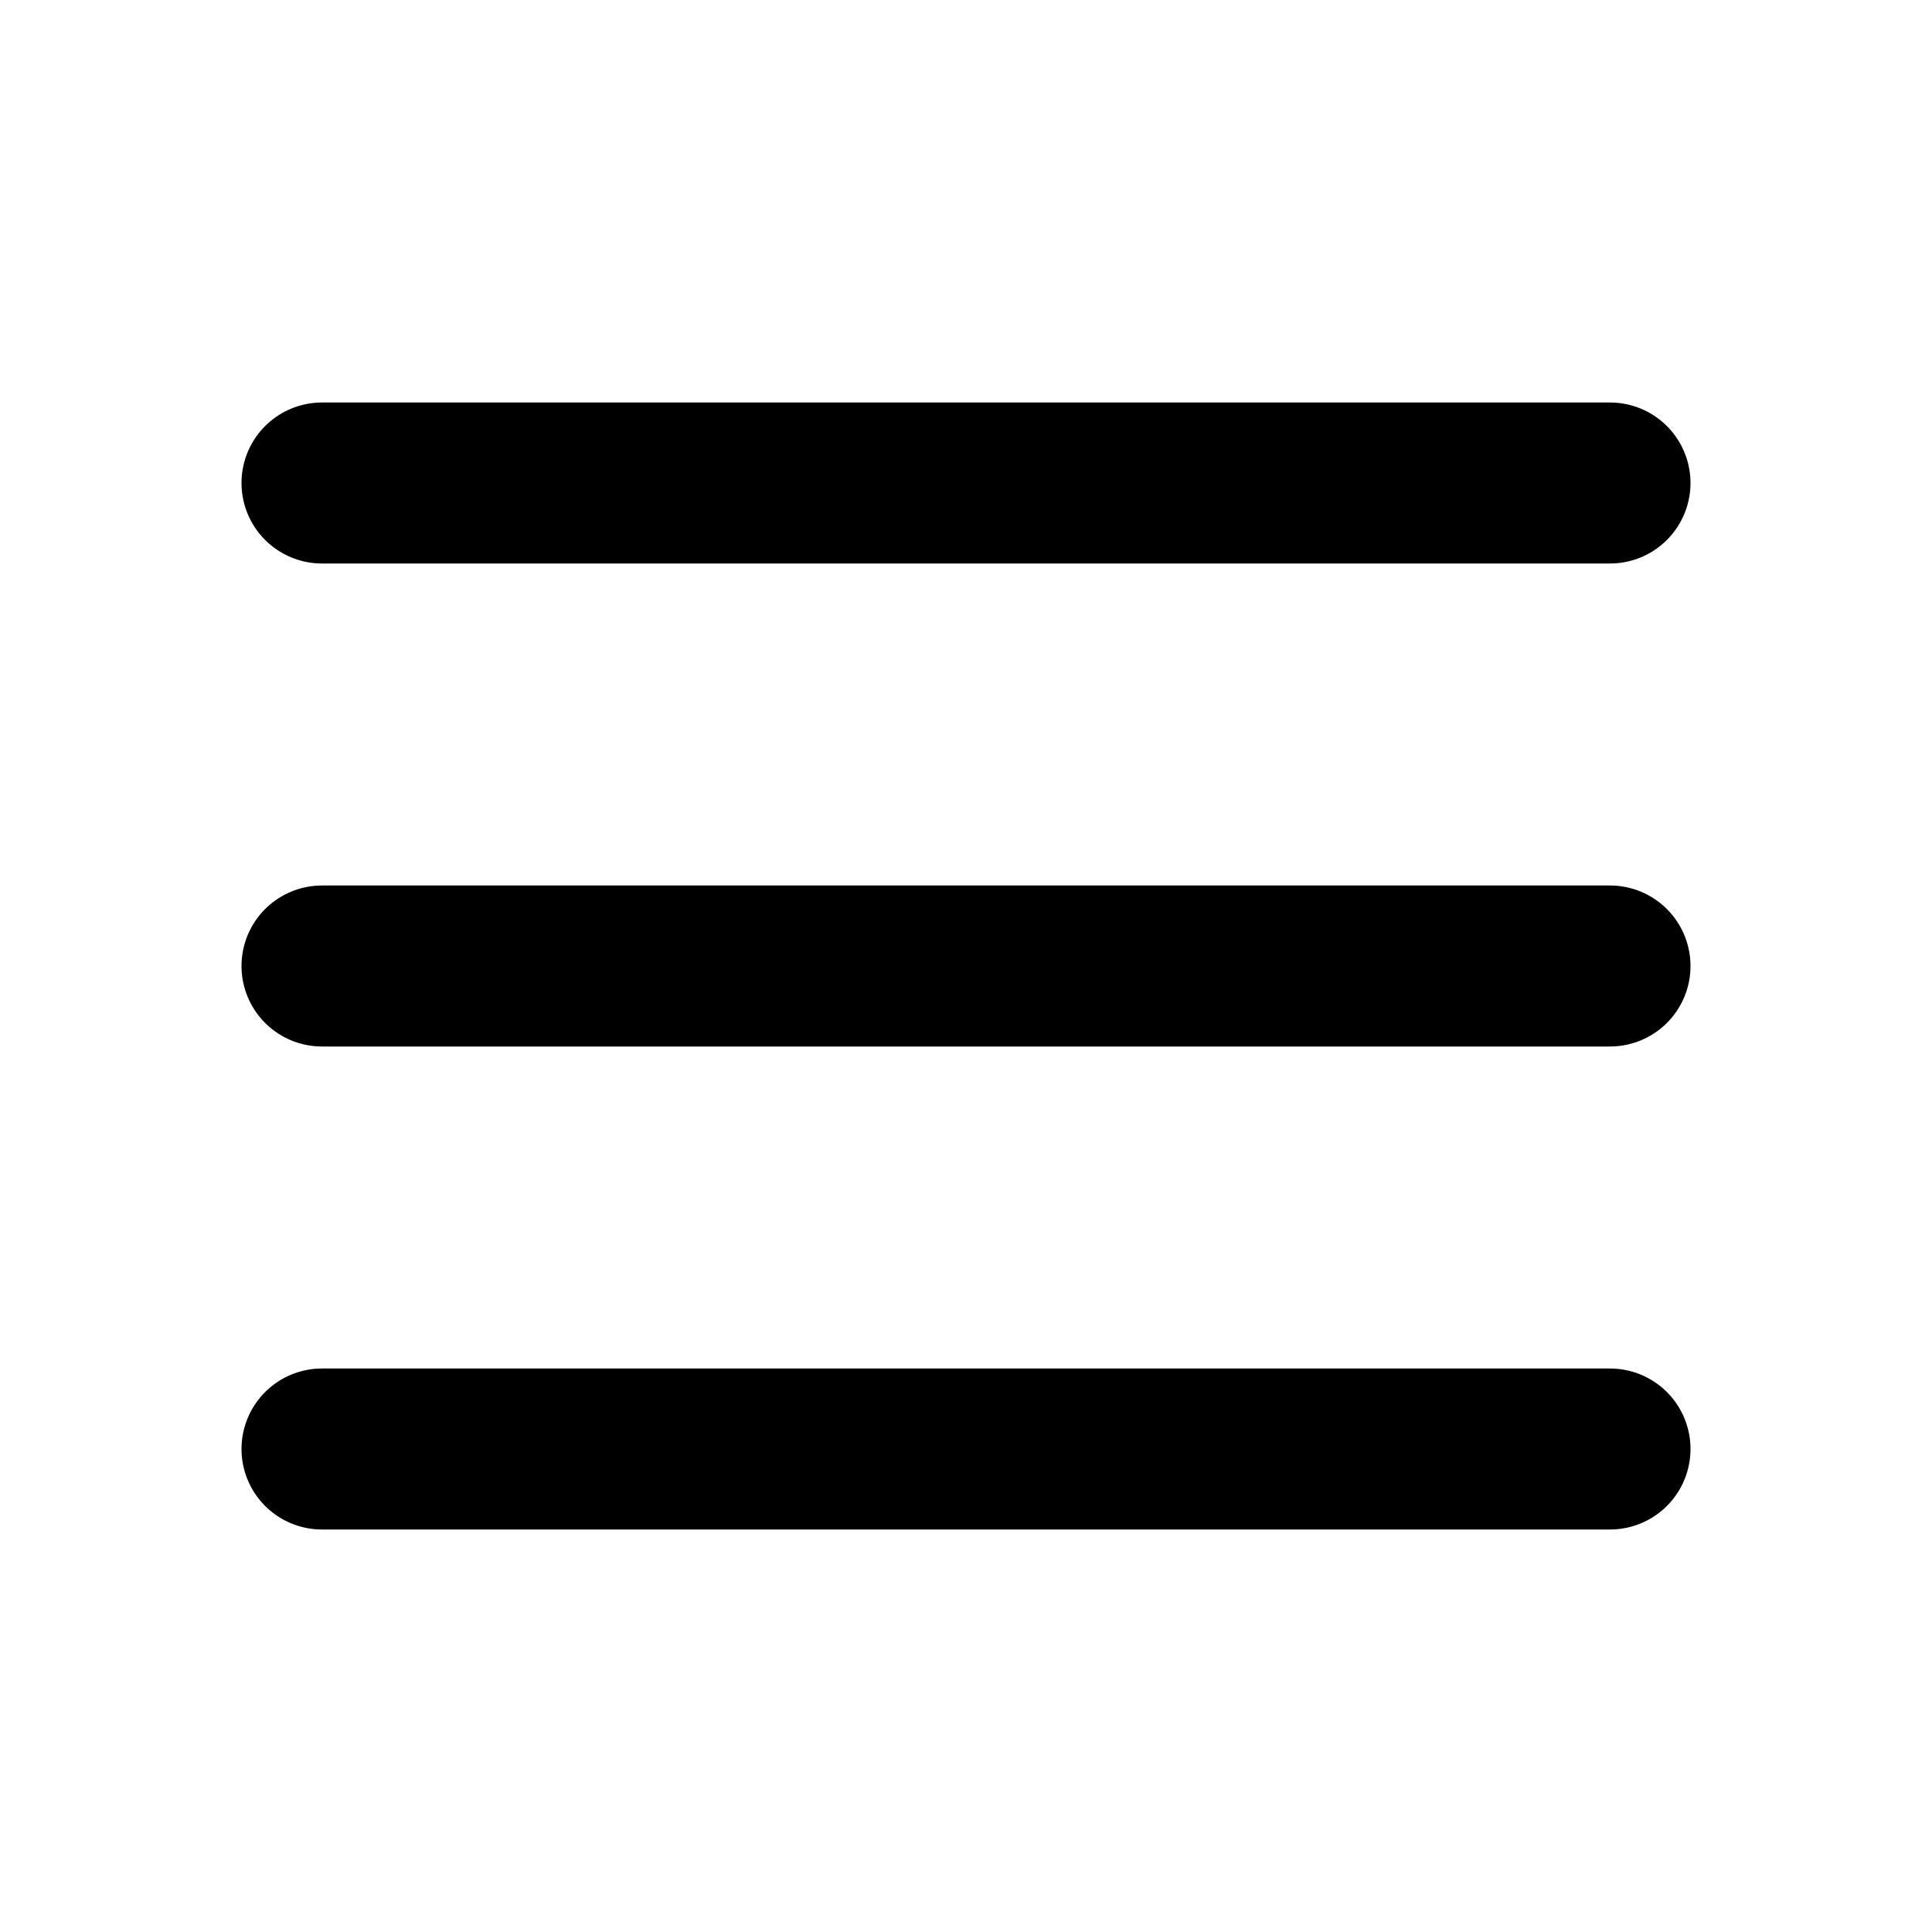
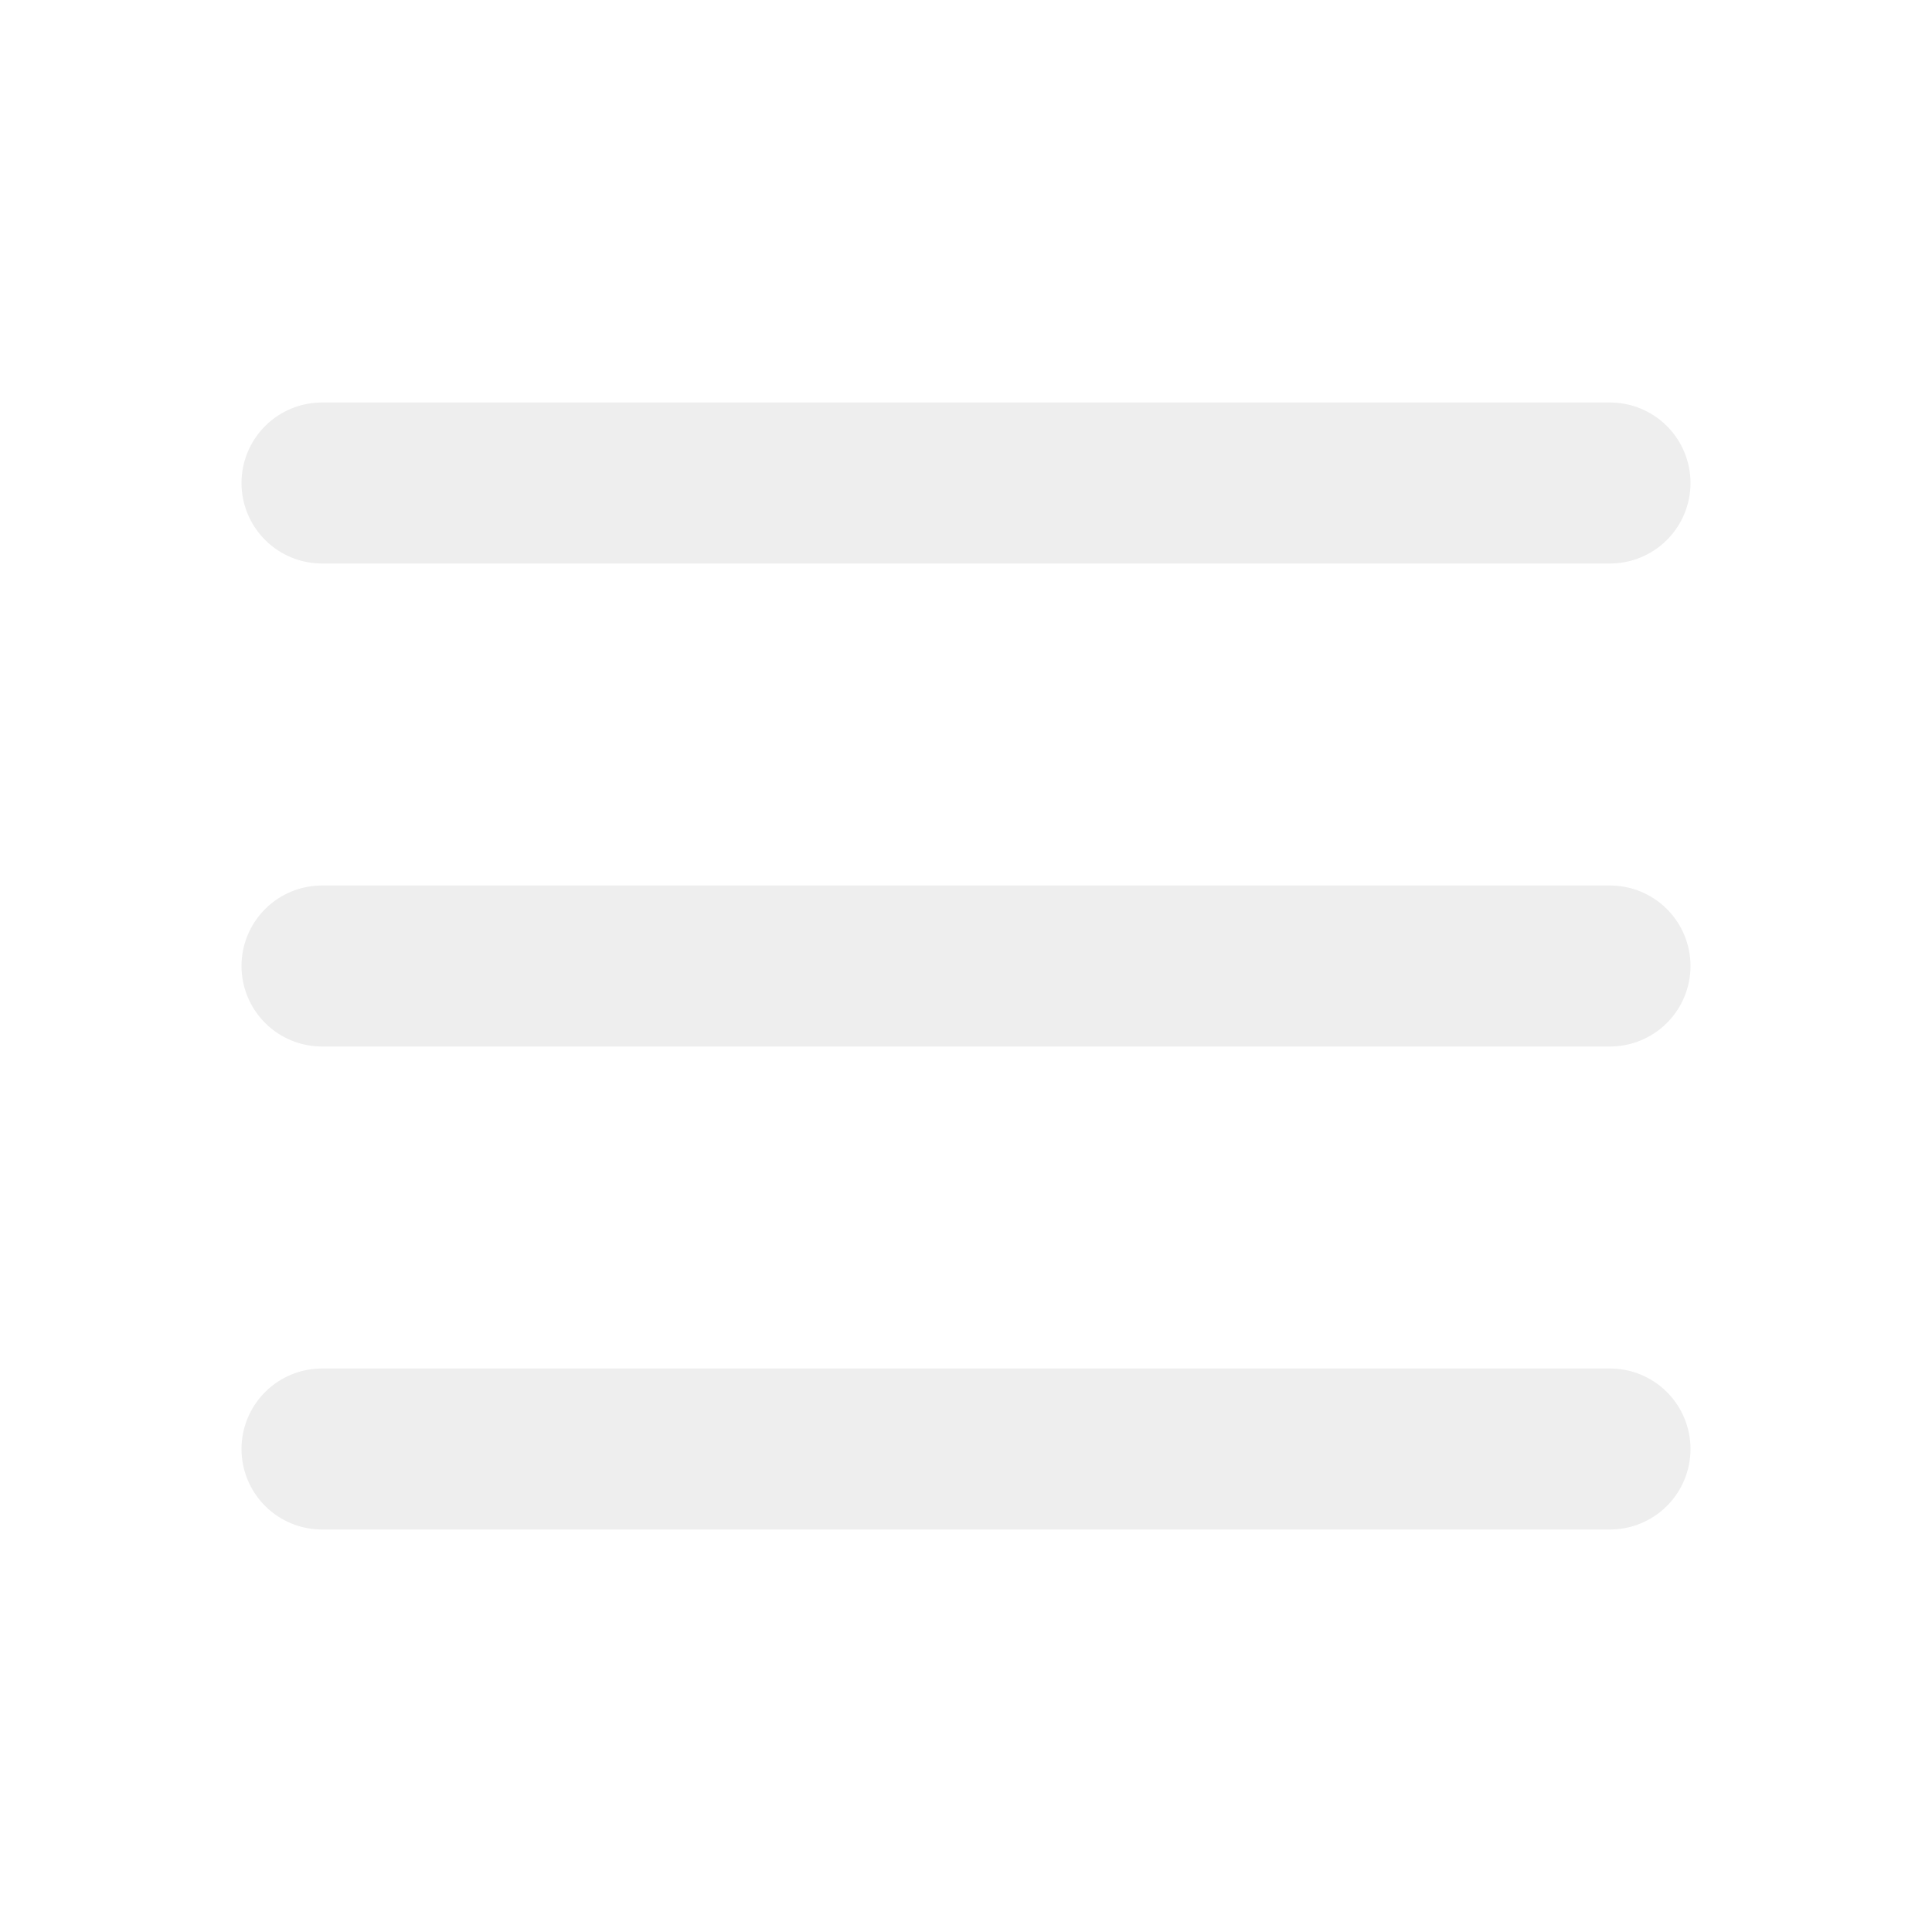
<svg xmlns="http://www.w3.org/2000/svg" width="800px" height="800px" viewBox="0 0 24 24" fill="none">
-   <path d="M4 18L20 18" stroke="#000000" stroke-width="2" stroke-linecap="round" />
-   <path d="M4 12L20 12" stroke="#000000" stroke-width="2" stroke-linecap="round" />
-   <path d="M4 6L20 6" stroke="#000000" stroke-width="2" stroke-linecap="round" />
+   <path d="M4 18L20 18" stroke="#EEE" stroke-width="2" stroke-linecap="round" />
+   <path d="M4 12L20 12" stroke="#EEE" stroke-width="2" stroke-linecap="round" />
+   <path d="M4 6L20 6" stroke="#EEE" stroke-width="2" stroke-linecap="round" />
</svg>
